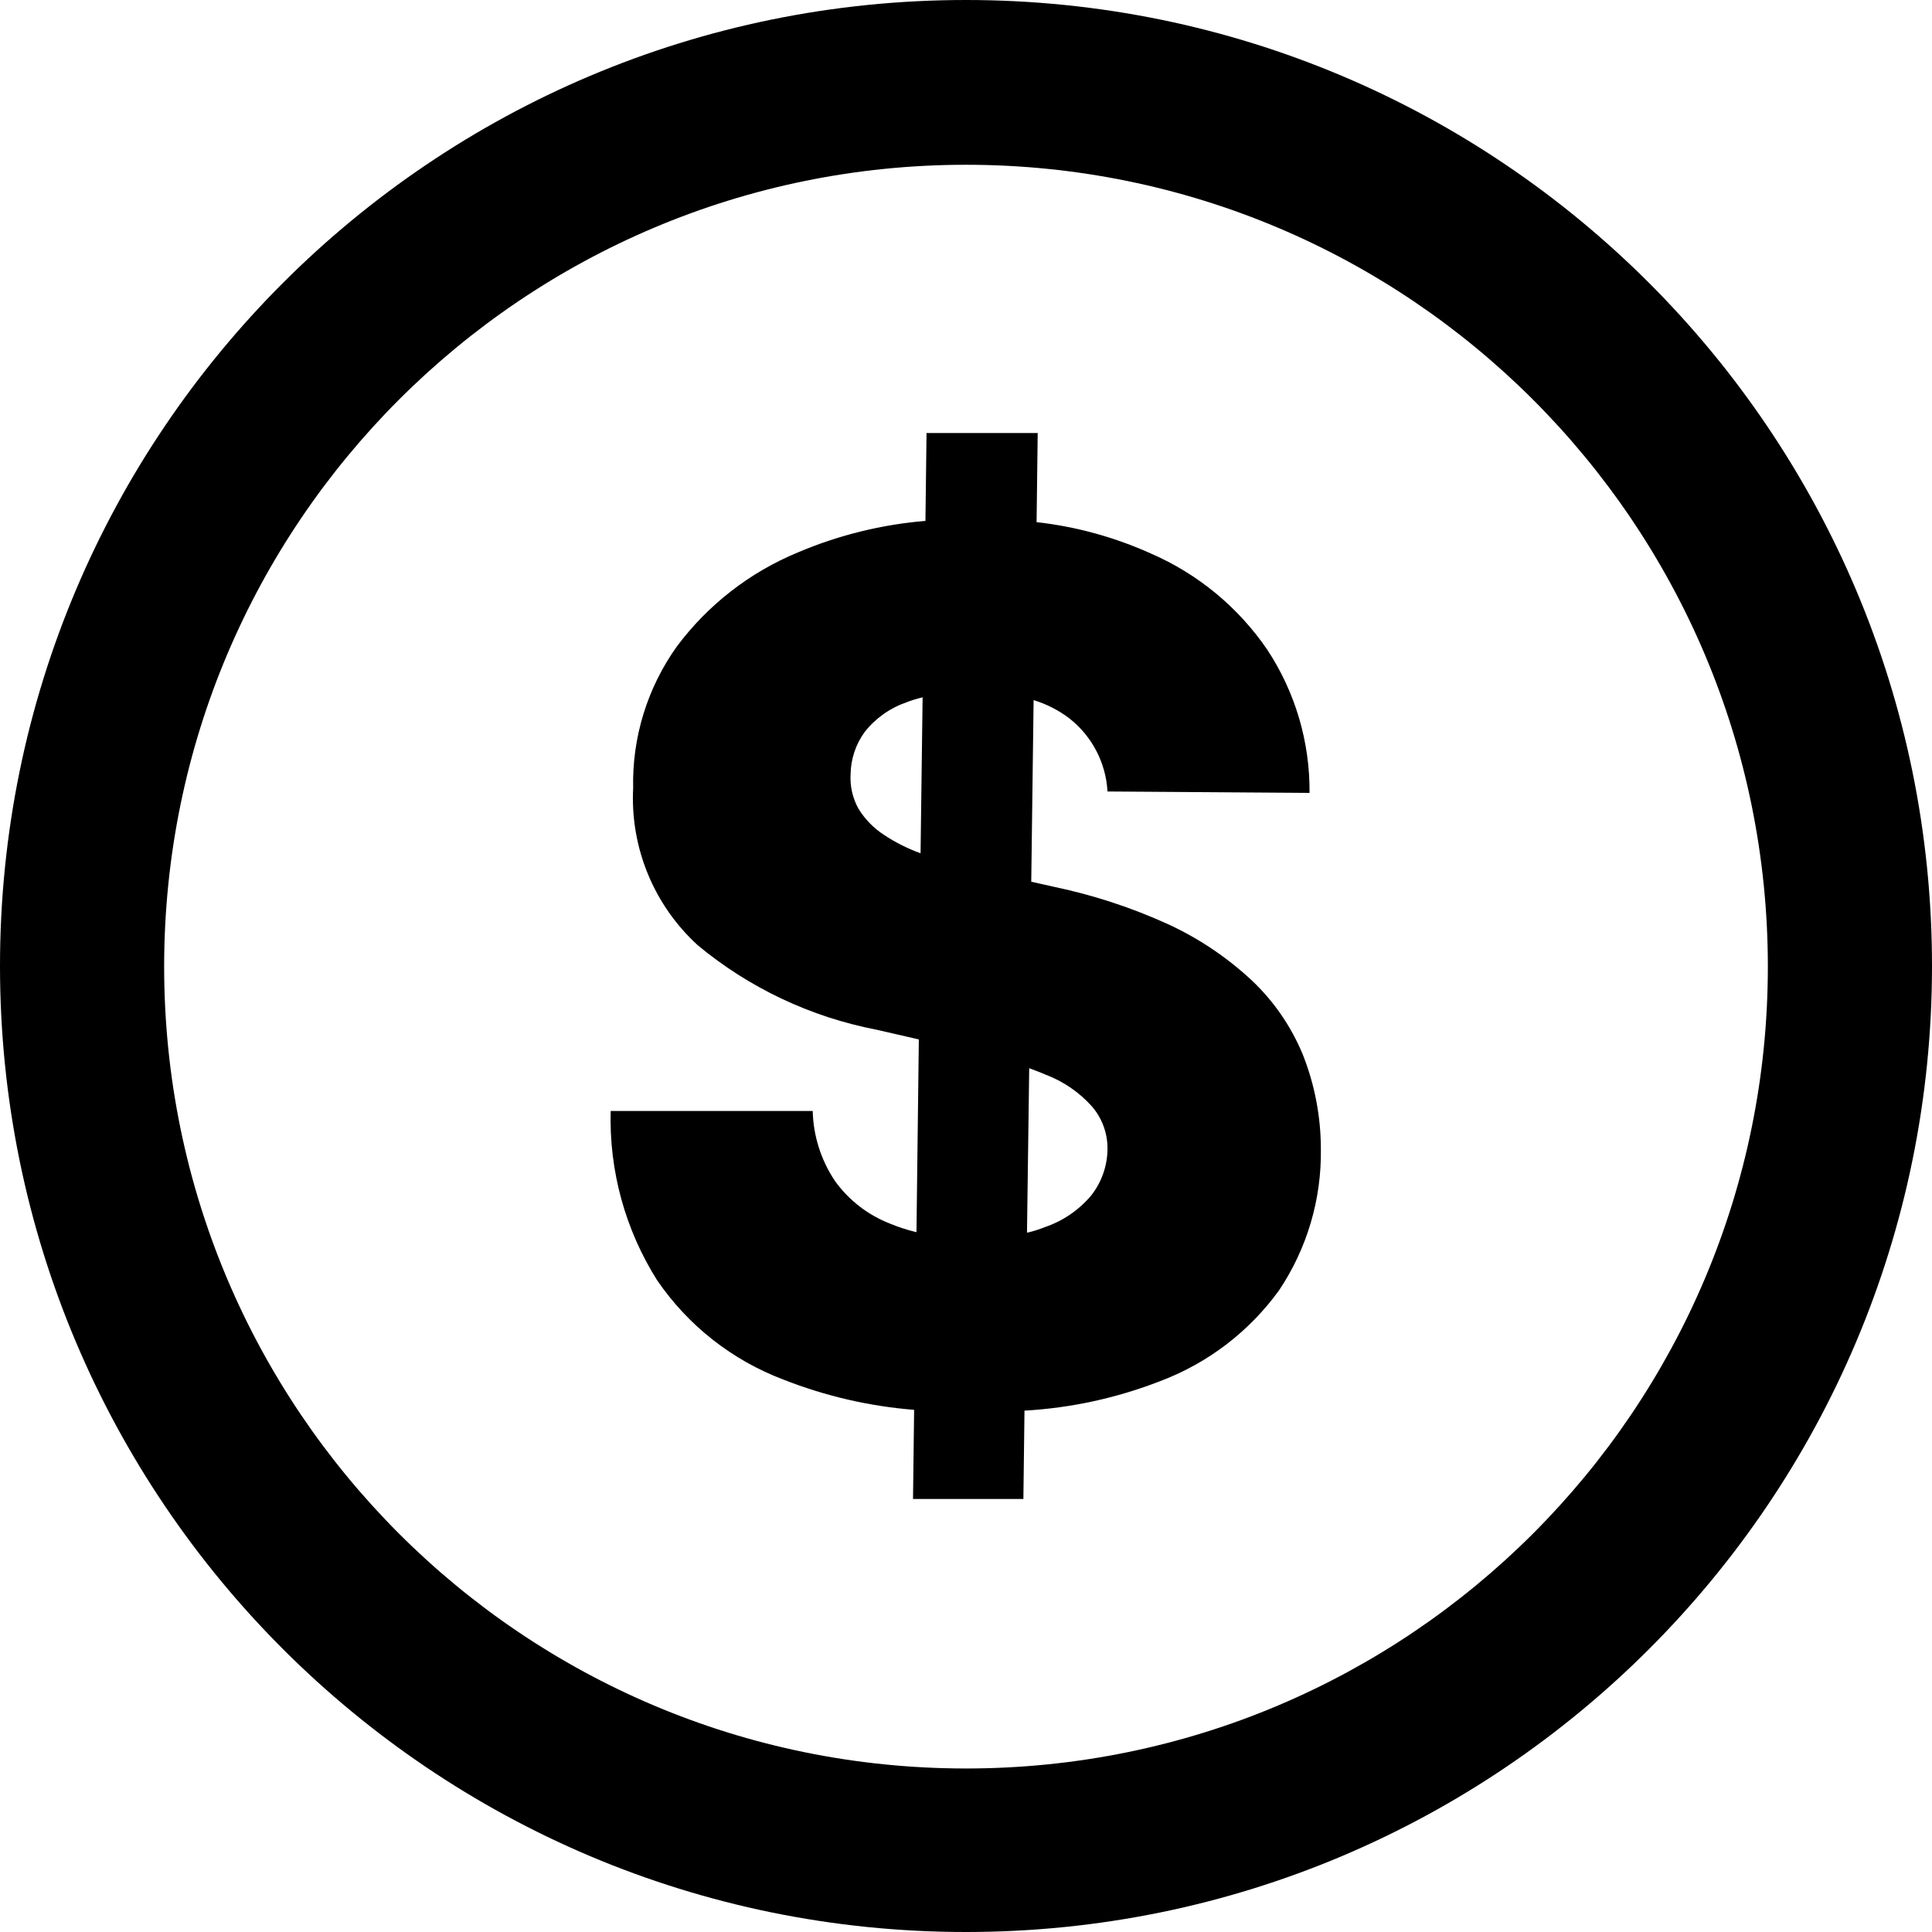
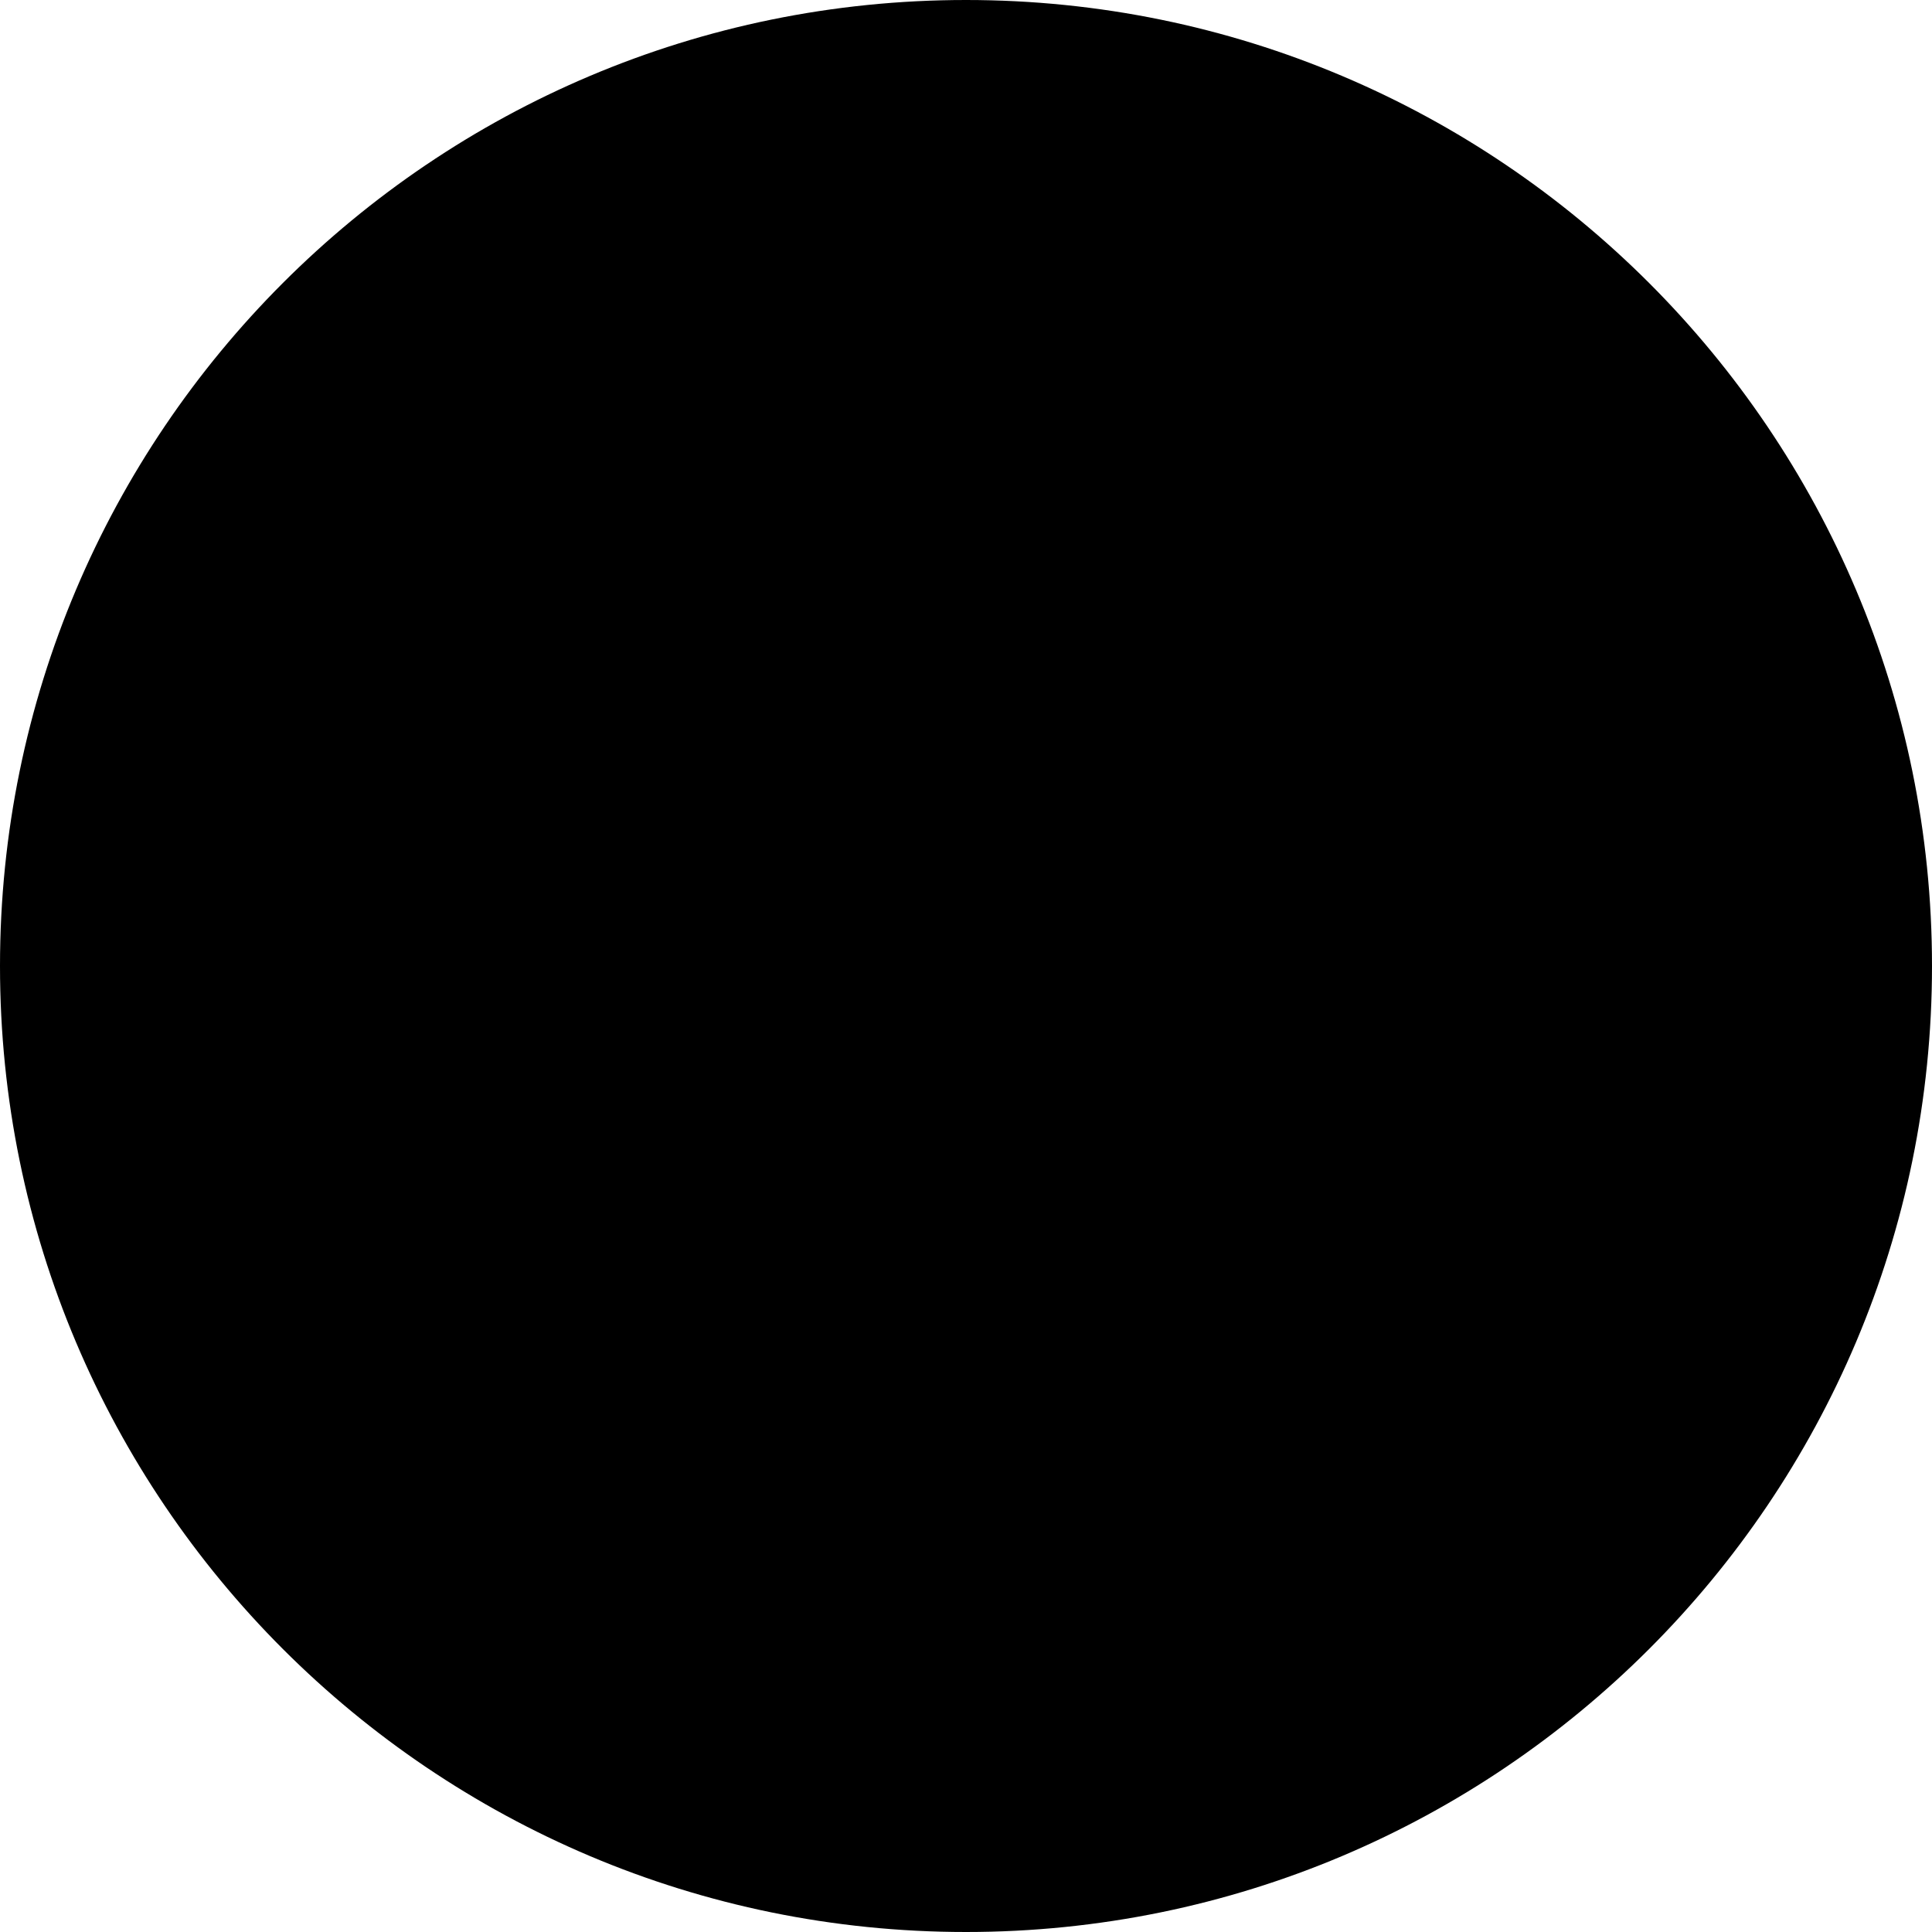
<svg xmlns="http://www.w3.org/2000/svg" id="Layer_1" data-name="Layer 1" viewBox="0 0 122.88 122.88">
  <defs>
    <style>.cls-1{fill-rule:evenodd;}</style>
  </defs>
-   <path class="cls-1" d="M61.44,0A61.44,61.44,0,1,1,0,61.44,61.44,61.44,0,0,1,61.44,0Zm9,50.34A6.36,6.36,0,0,0,68,45.68a7.18,7.18,0,0,0-2.26-1.15l-.15,11.55,1.43.32a34.65,34.65,0,0,1,7.27,2.38,20.28,20.28,0,0,1,5.31,3.56,13.65,13.65,0,0,1,3.26,4.73,16.3,16.3,0,0,1,1.15,6,15.72,15.72,0,0,1-2.66,9,16.52,16.52,0,0,1-7.55,5.77,28.19,28.19,0,0,1-8.64,1.88l-.07,5.62H58.07l.07-5.67a29,29,0,0,1-8.3-1.92,17,17,0,0,1-8.05-6.33,19.2,19.2,0,0,1-2.95-10.76H51.69a8.37,8.37,0,0,0,1.42,4.46,7.79,7.79,0,0,0,3.51,2.71,10.87,10.87,0,0,0,1.67.54l.15-12.26-2.7-.62a25.31,25.31,0,0,1-11.35-5.36,12.66,12.66,0,0,1-4.12-10,14.93,14.93,0,0,1,2.77-9,18.33,18.33,0,0,1,7.72-6,26.32,26.32,0,0,1,8.1-2l.07-5.59H66l-.07,5.67a24.26,24.26,0,0,1,7.28,2,17.3,17.3,0,0,1,7.39,6.11,16.28,16.28,0,0,1,2.69,9.11Zm-11.71-6a7.62,7.62,0,0,0-1.08.33A5.79,5.79,0,0,0,55,46.55a4.67,4.67,0,0,0-.9,2.69,4,4,0,0,0,.51,2.21,5.25,5.25,0,0,0,1.63,1.66,10.83,10.83,0,0,0,2.31,1.16l.13-9.91Zm6.61,34.06a7.57,7.57,0,0,0,1.11-.35,6.63,6.63,0,0,0,2.94-2,4.84,4.84,0,0,0,1.05-3,4.08,4.08,0,0,0-1-2.69,7.54,7.54,0,0,0-2.91-2c-.33-.14-.69-.28-1.07-.42l-.14,10.42ZM61.44,10.48a51,51,0,1,1-51,51,51,51,0,0,1,51-51Z" />
+   <path className="cls-1" d="M61.44,0A61.44,61.44,0,1,1,0,61.44,61.44,61.44,0,0,1,61.44,0Zm9,50.34A6.36,6.36,0,0,0,68,45.68a7.18,7.18,0,0,0-2.26-1.15l-.15,11.55,1.43.32a34.65,34.65,0,0,1,7.27,2.38,20.28,20.28,0,0,1,5.31,3.56,13.65,13.65,0,0,1,3.26,4.73,16.3,16.3,0,0,1,1.15,6,15.72,15.72,0,0,1-2.66,9,16.52,16.52,0,0,1-7.55,5.77,28.19,28.19,0,0,1-8.64,1.88l-.07,5.62H58.07l.07-5.67a29,29,0,0,1-8.3-1.92,17,17,0,0,1-8.05-6.33,19.2,19.2,0,0,1-2.95-10.76H51.69a8.37,8.37,0,0,0,1.42,4.46,7.79,7.79,0,0,0,3.51,2.71,10.87,10.87,0,0,0,1.67.54l.15-12.26-2.7-.62a25.31,25.31,0,0,1-11.35-5.36,12.66,12.66,0,0,1-4.12-10,14.93,14.93,0,0,1,2.77-9,18.33,18.33,0,0,1,7.72-6,26.32,26.32,0,0,1,8.1-2l.07-5.59H66l-.07,5.67a24.26,24.26,0,0,1,7.28,2,17.3,17.3,0,0,1,7.39,6.11,16.28,16.28,0,0,1,2.69,9.11Zm-11.71-6a7.62,7.62,0,0,0-1.08.33A5.79,5.79,0,0,0,55,46.55a4.67,4.67,0,0,0-.9,2.69,4,4,0,0,0,.51,2.21,5.25,5.25,0,0,0,1.63,1.66,10.83,10.83,0,0,0,2.31,1.16l.13-9.91Zm6.61,34.06a7.57,7.57,0,0,0,1.11-.35,6.63,6.63,0,0,0,2.94-2,4.84,4.84,0,0,0,1.05-3,4.08,4.08,0,0,0-1-2.69,7.54,7.54,0,0,0-2.91-2c-.33-.14-.69-.28-1.07-.42l-.14,10.42ZM61.44,10.48a51,51,0,1,1-51,51,51,51,0,0,1,51-51Z" />
</svg>
